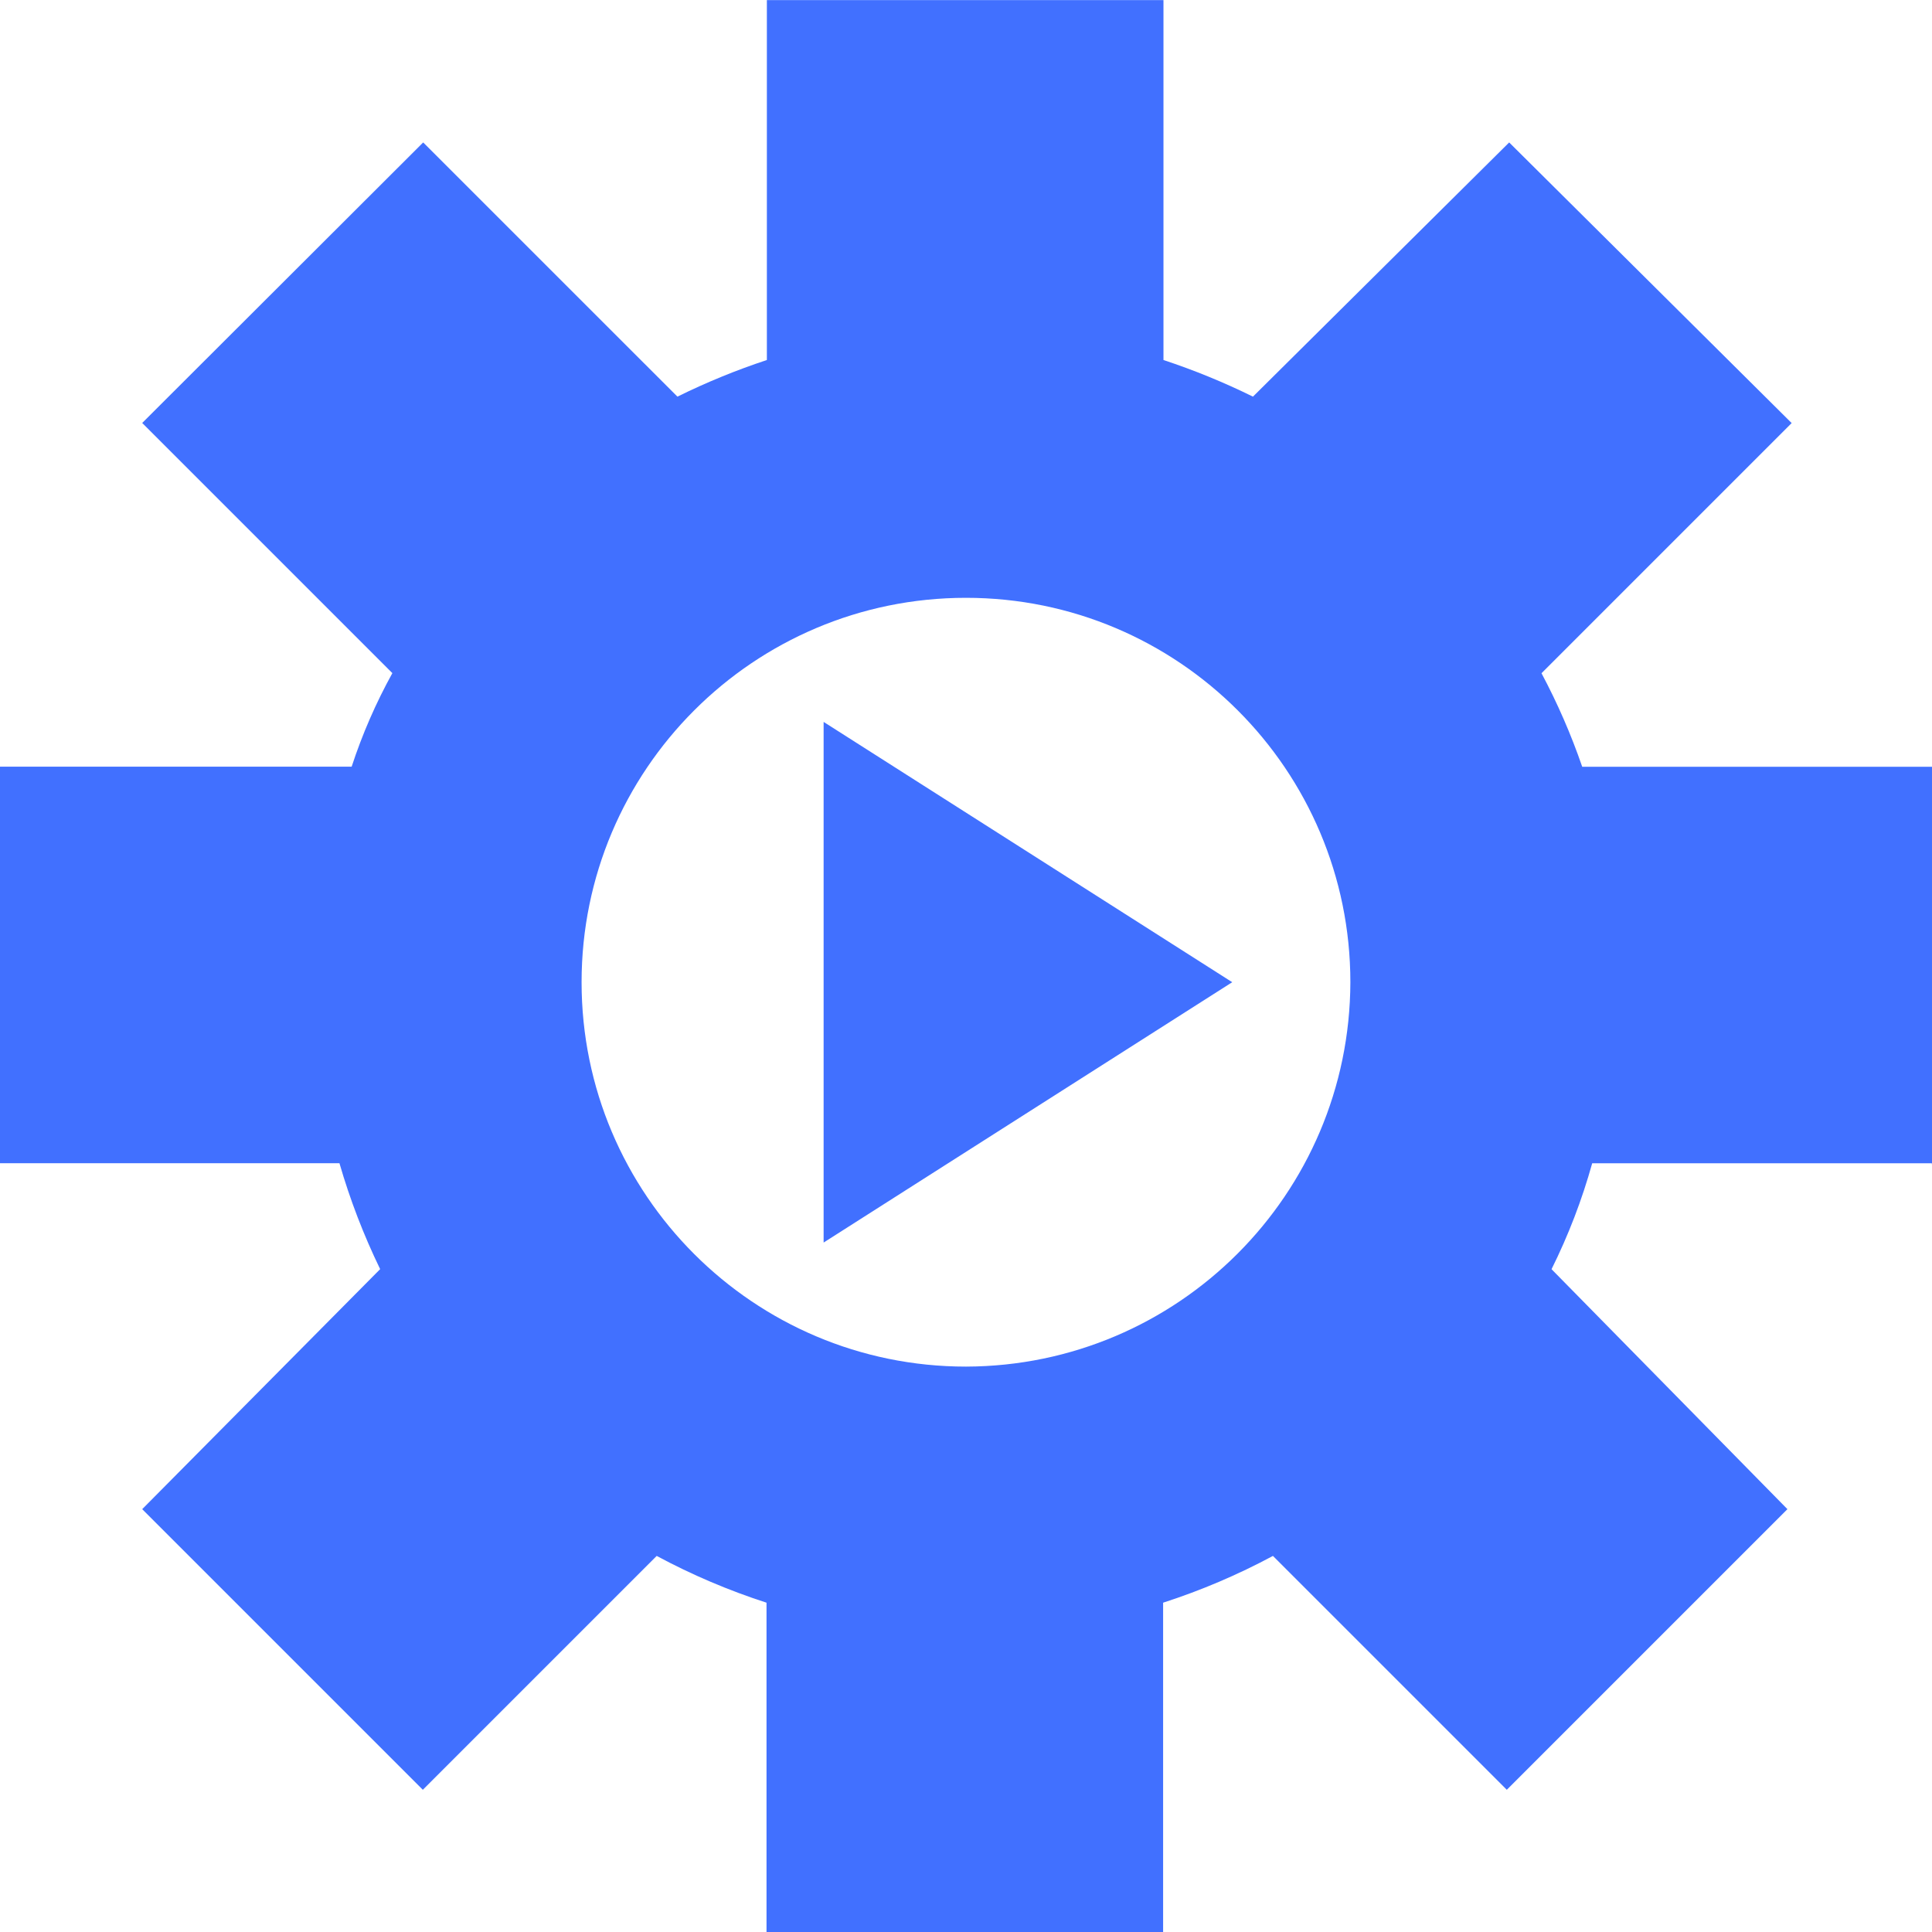
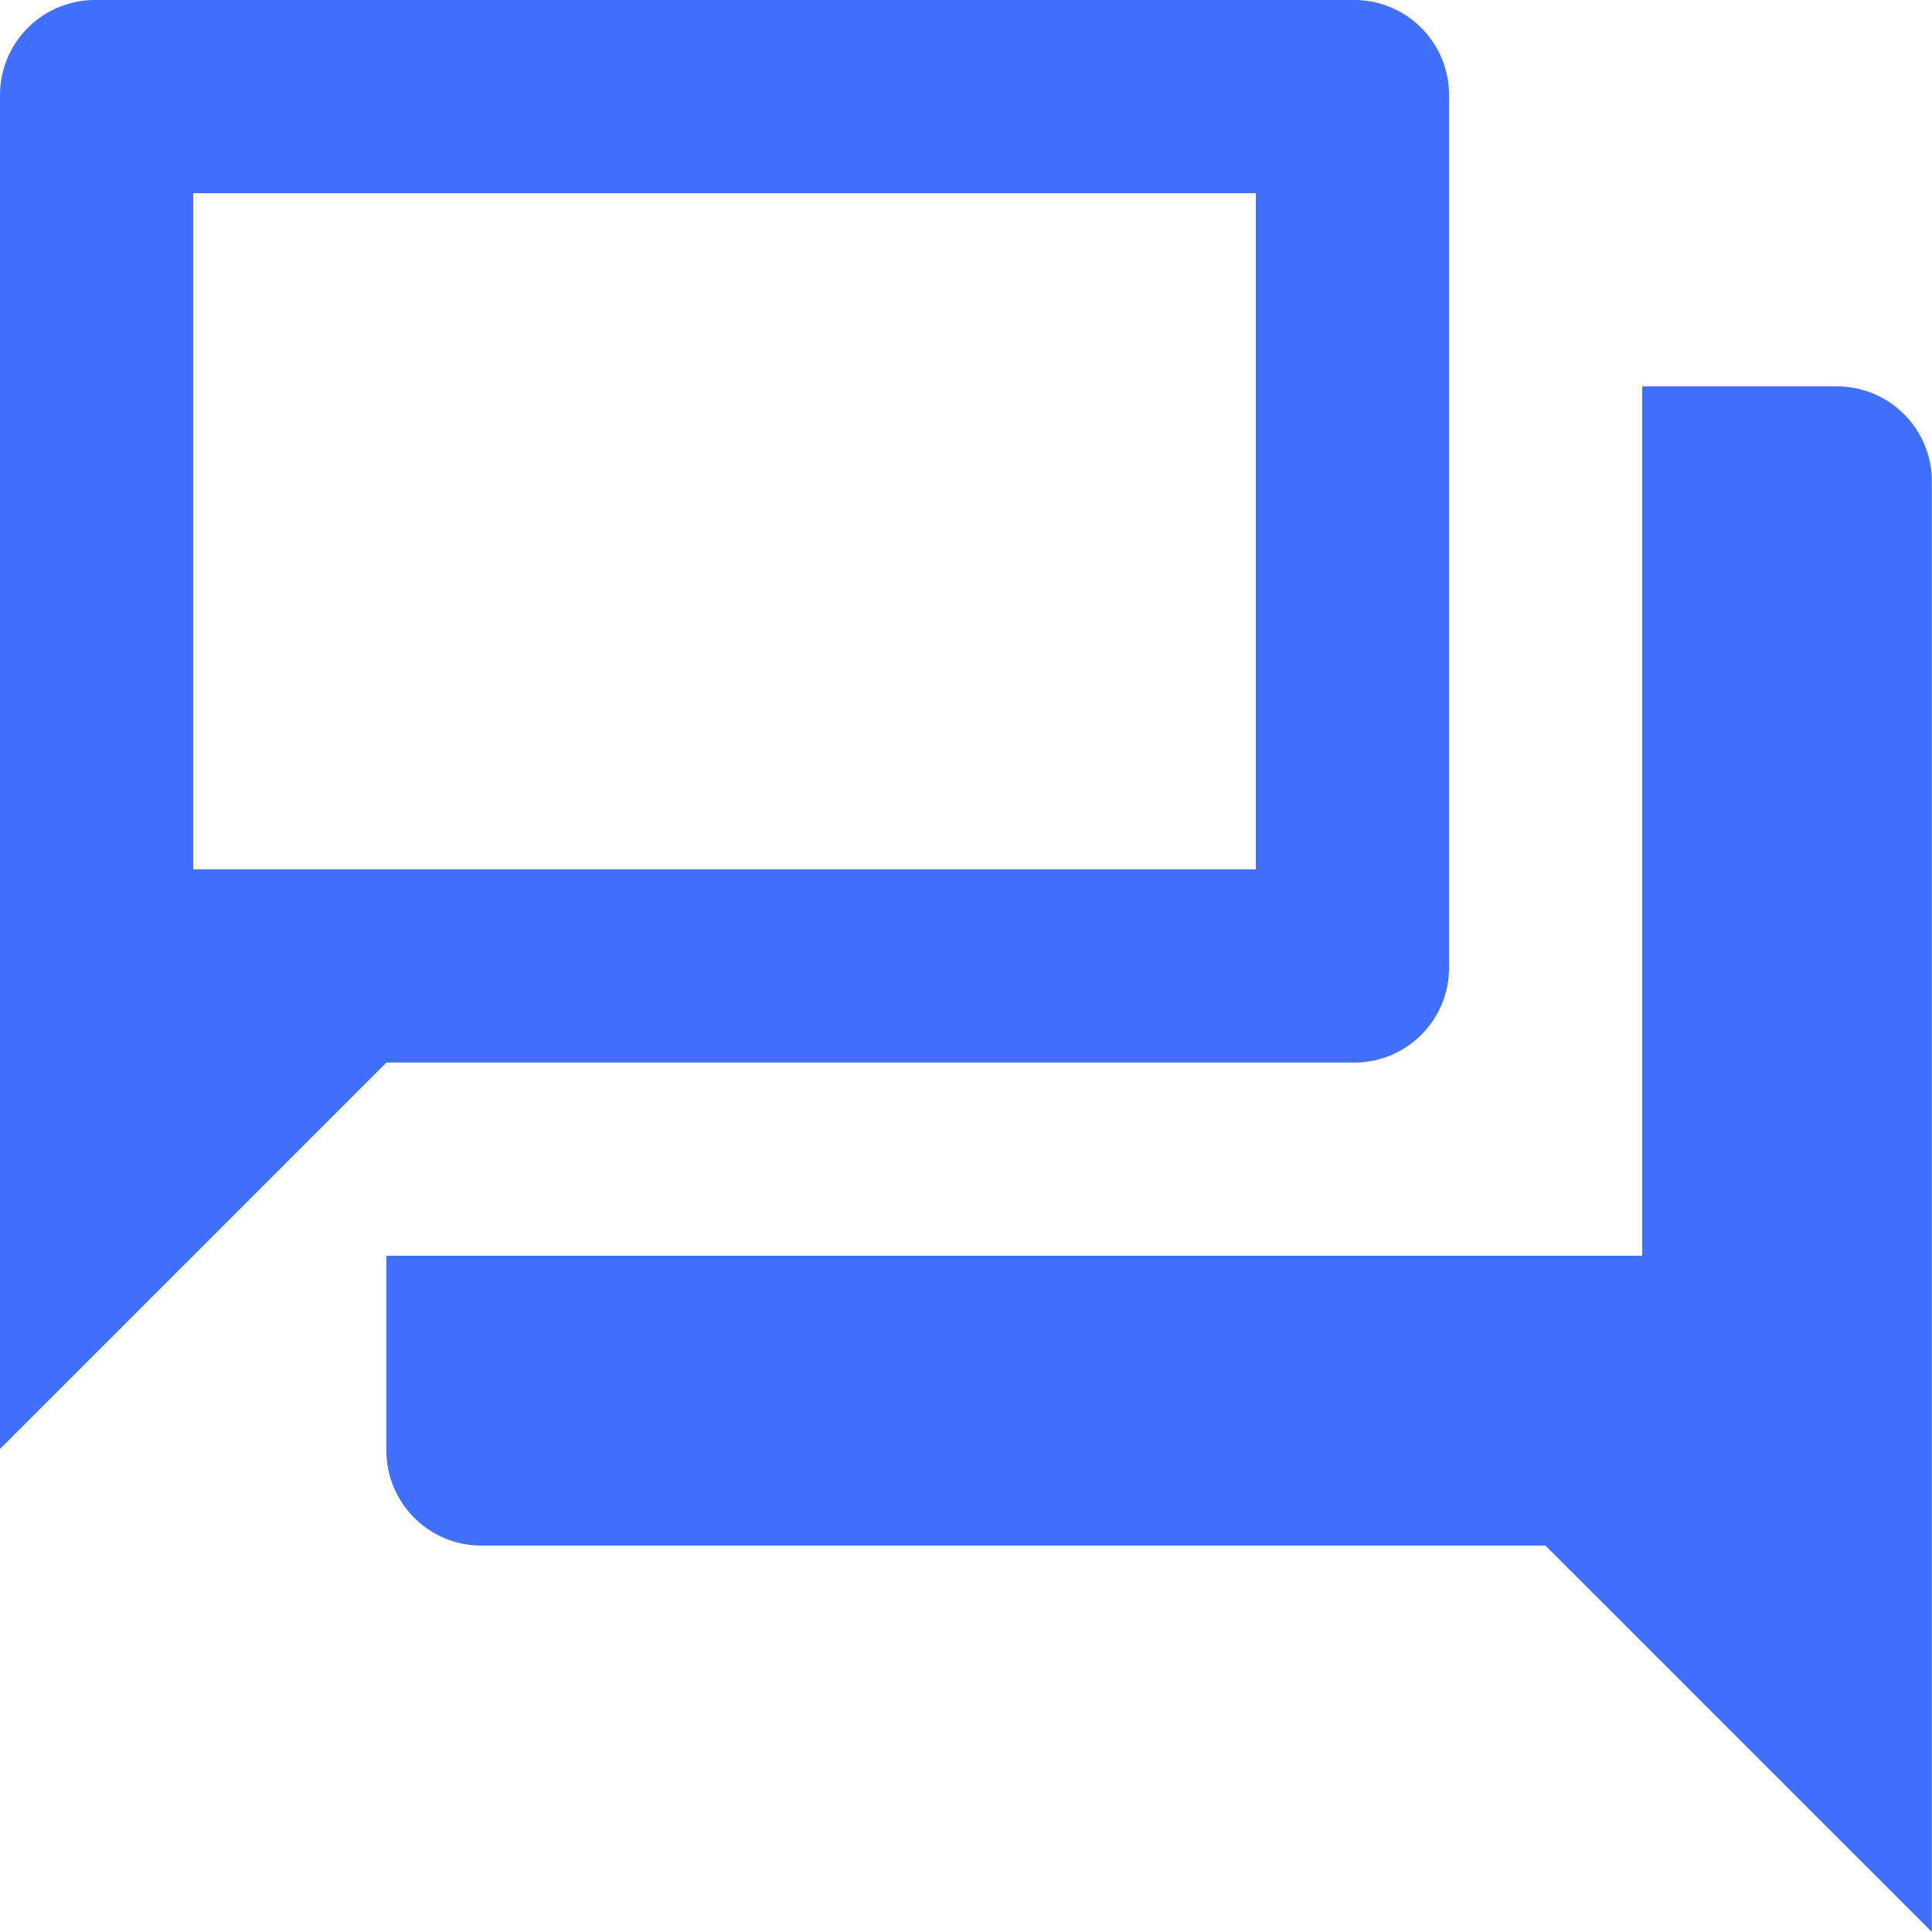
- <svg xmlns="http://www.w3.org/2000/svg" width="38.299" height="38.298" viewBox="0 0 38.299 38.298">
-   <path id="Path_93" data-name="Path 93" d="M349.48,4635.383v-7.9h-6.934a12.8,12.8,0,0,0-.807-1.854l4.959-4.959-5.6-5.563-5.079,5.039a13.8,13.8,0,0,0-1.774-.726v-7.135h-7.862v7.135a13.725,13.725,0,0,0-1.773.726l-5.04-5.039L314,4620.668l4.959,4.959a10.728,10.728,0,0,0-.807,1.854h-6.974v7.861h6.732a13.245,13.245,0,0,0,.807,2.1L314,4642.2l5.563,5.563,4.636-4.636a13.1,13.1,0,0,0,2.177.927v6.531h7.862v-6.531a13.1,13.1,0,0,0,2.177-.927l4.636,4.636,5.563-5.563-4.676-4.757a11.875,11.875,0,0,0,.806-2.1h6.733Zm-19.15,3.991a7.62,7.62,0,1,1,7.62-7.62,7.64,7.64,0,0,1-7.62,7.62m-2.822-12.78,8.1,5.16-8.1,5.161Z" transform="translate(-311.181 -4612.283)" fill="#4170ff" fill-rule="evenodd" />
+ <svg xmlns="http://www.w3.org/2000/svg" width="35.23" height="35.229" viewBox="0 0 35.23 35.229">
+   <g id="Group_1" data-name="Group 1" transform="translate(-213.635 -7351.561)">
+     <path id="Path_3" data-name="Path 3" d="M222.443,7379.745a1.732,1.732,0,0,1-1.762-1.762v-3.523h22.9v-15.853H247.1a1.73,1.73,0,0,1,1.762,1.761v26.422l-7.046-7.045Zm-8.808-1.762v-24.66a1.732,1.732,0,0,1,1.762-1.762h22.9a1.73,1.73,0,0,1,1.761,1.762v15.853a1.728,1.728,0,0,1-1.761,1.761H220.681Zm22.9-10.569v-12.33H217.158v12.33Zm-19.376,0v0Z" fill="#4170ff" />
+   </g>
</svg>
